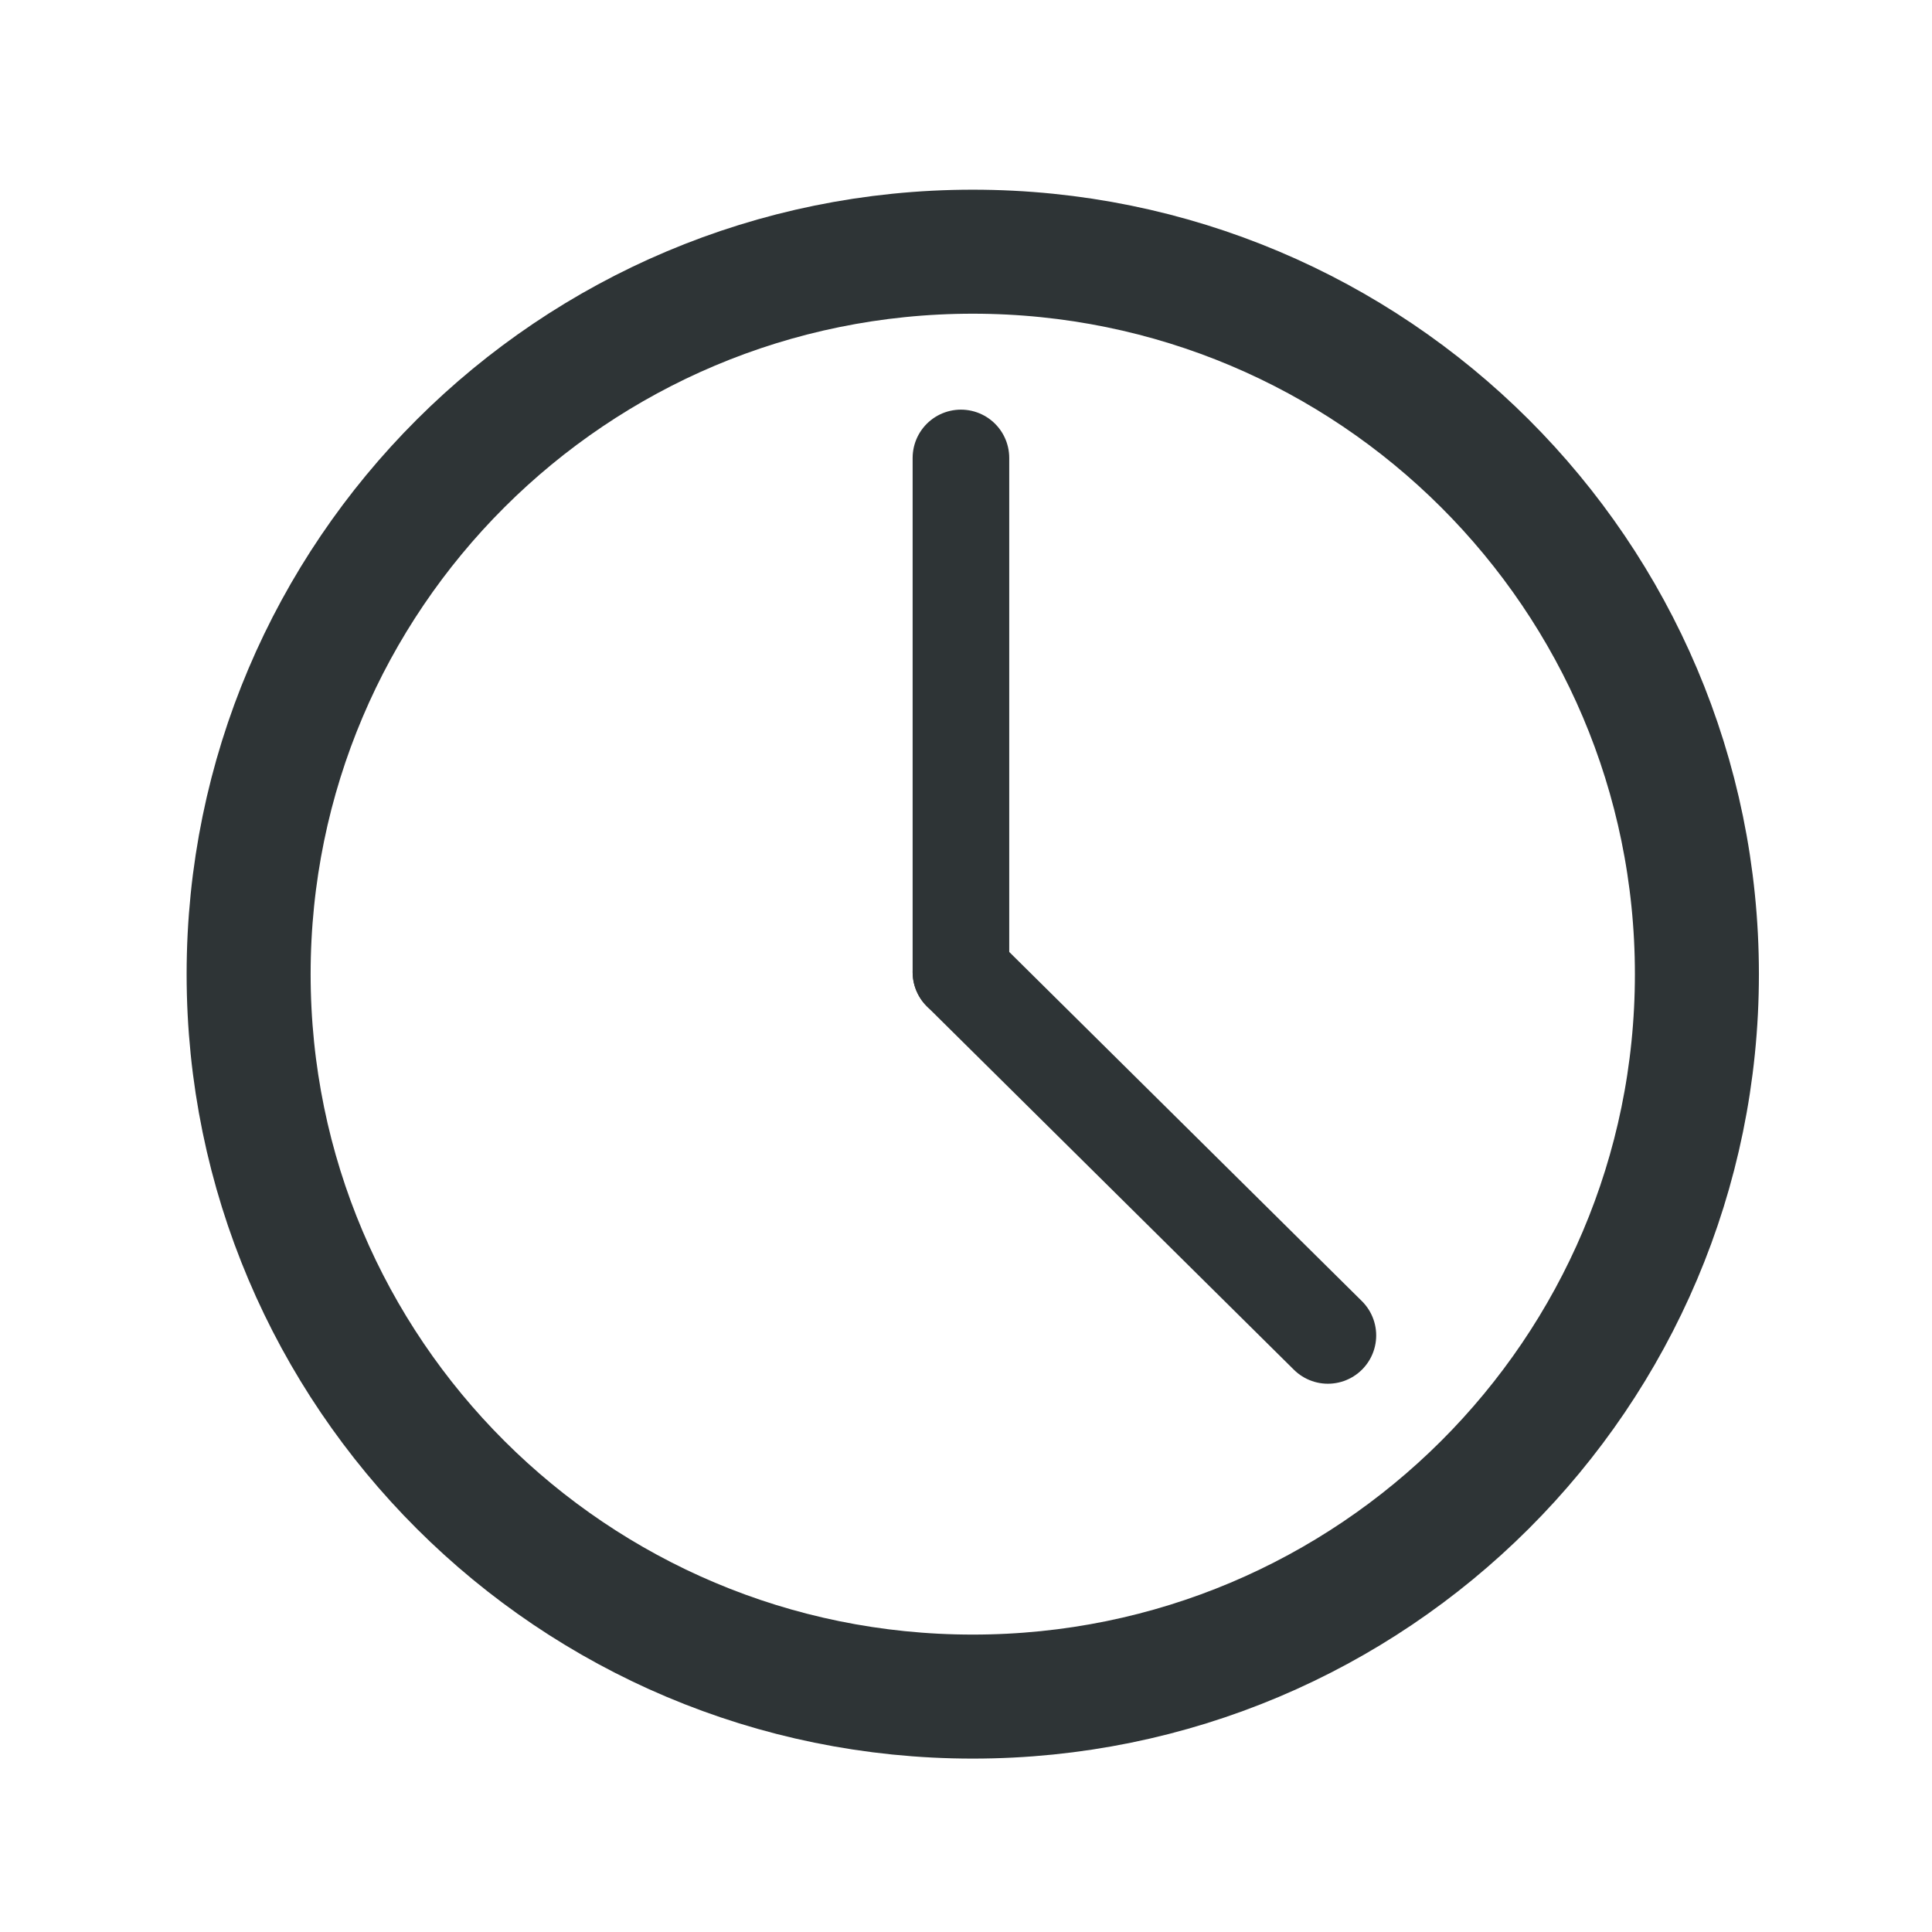
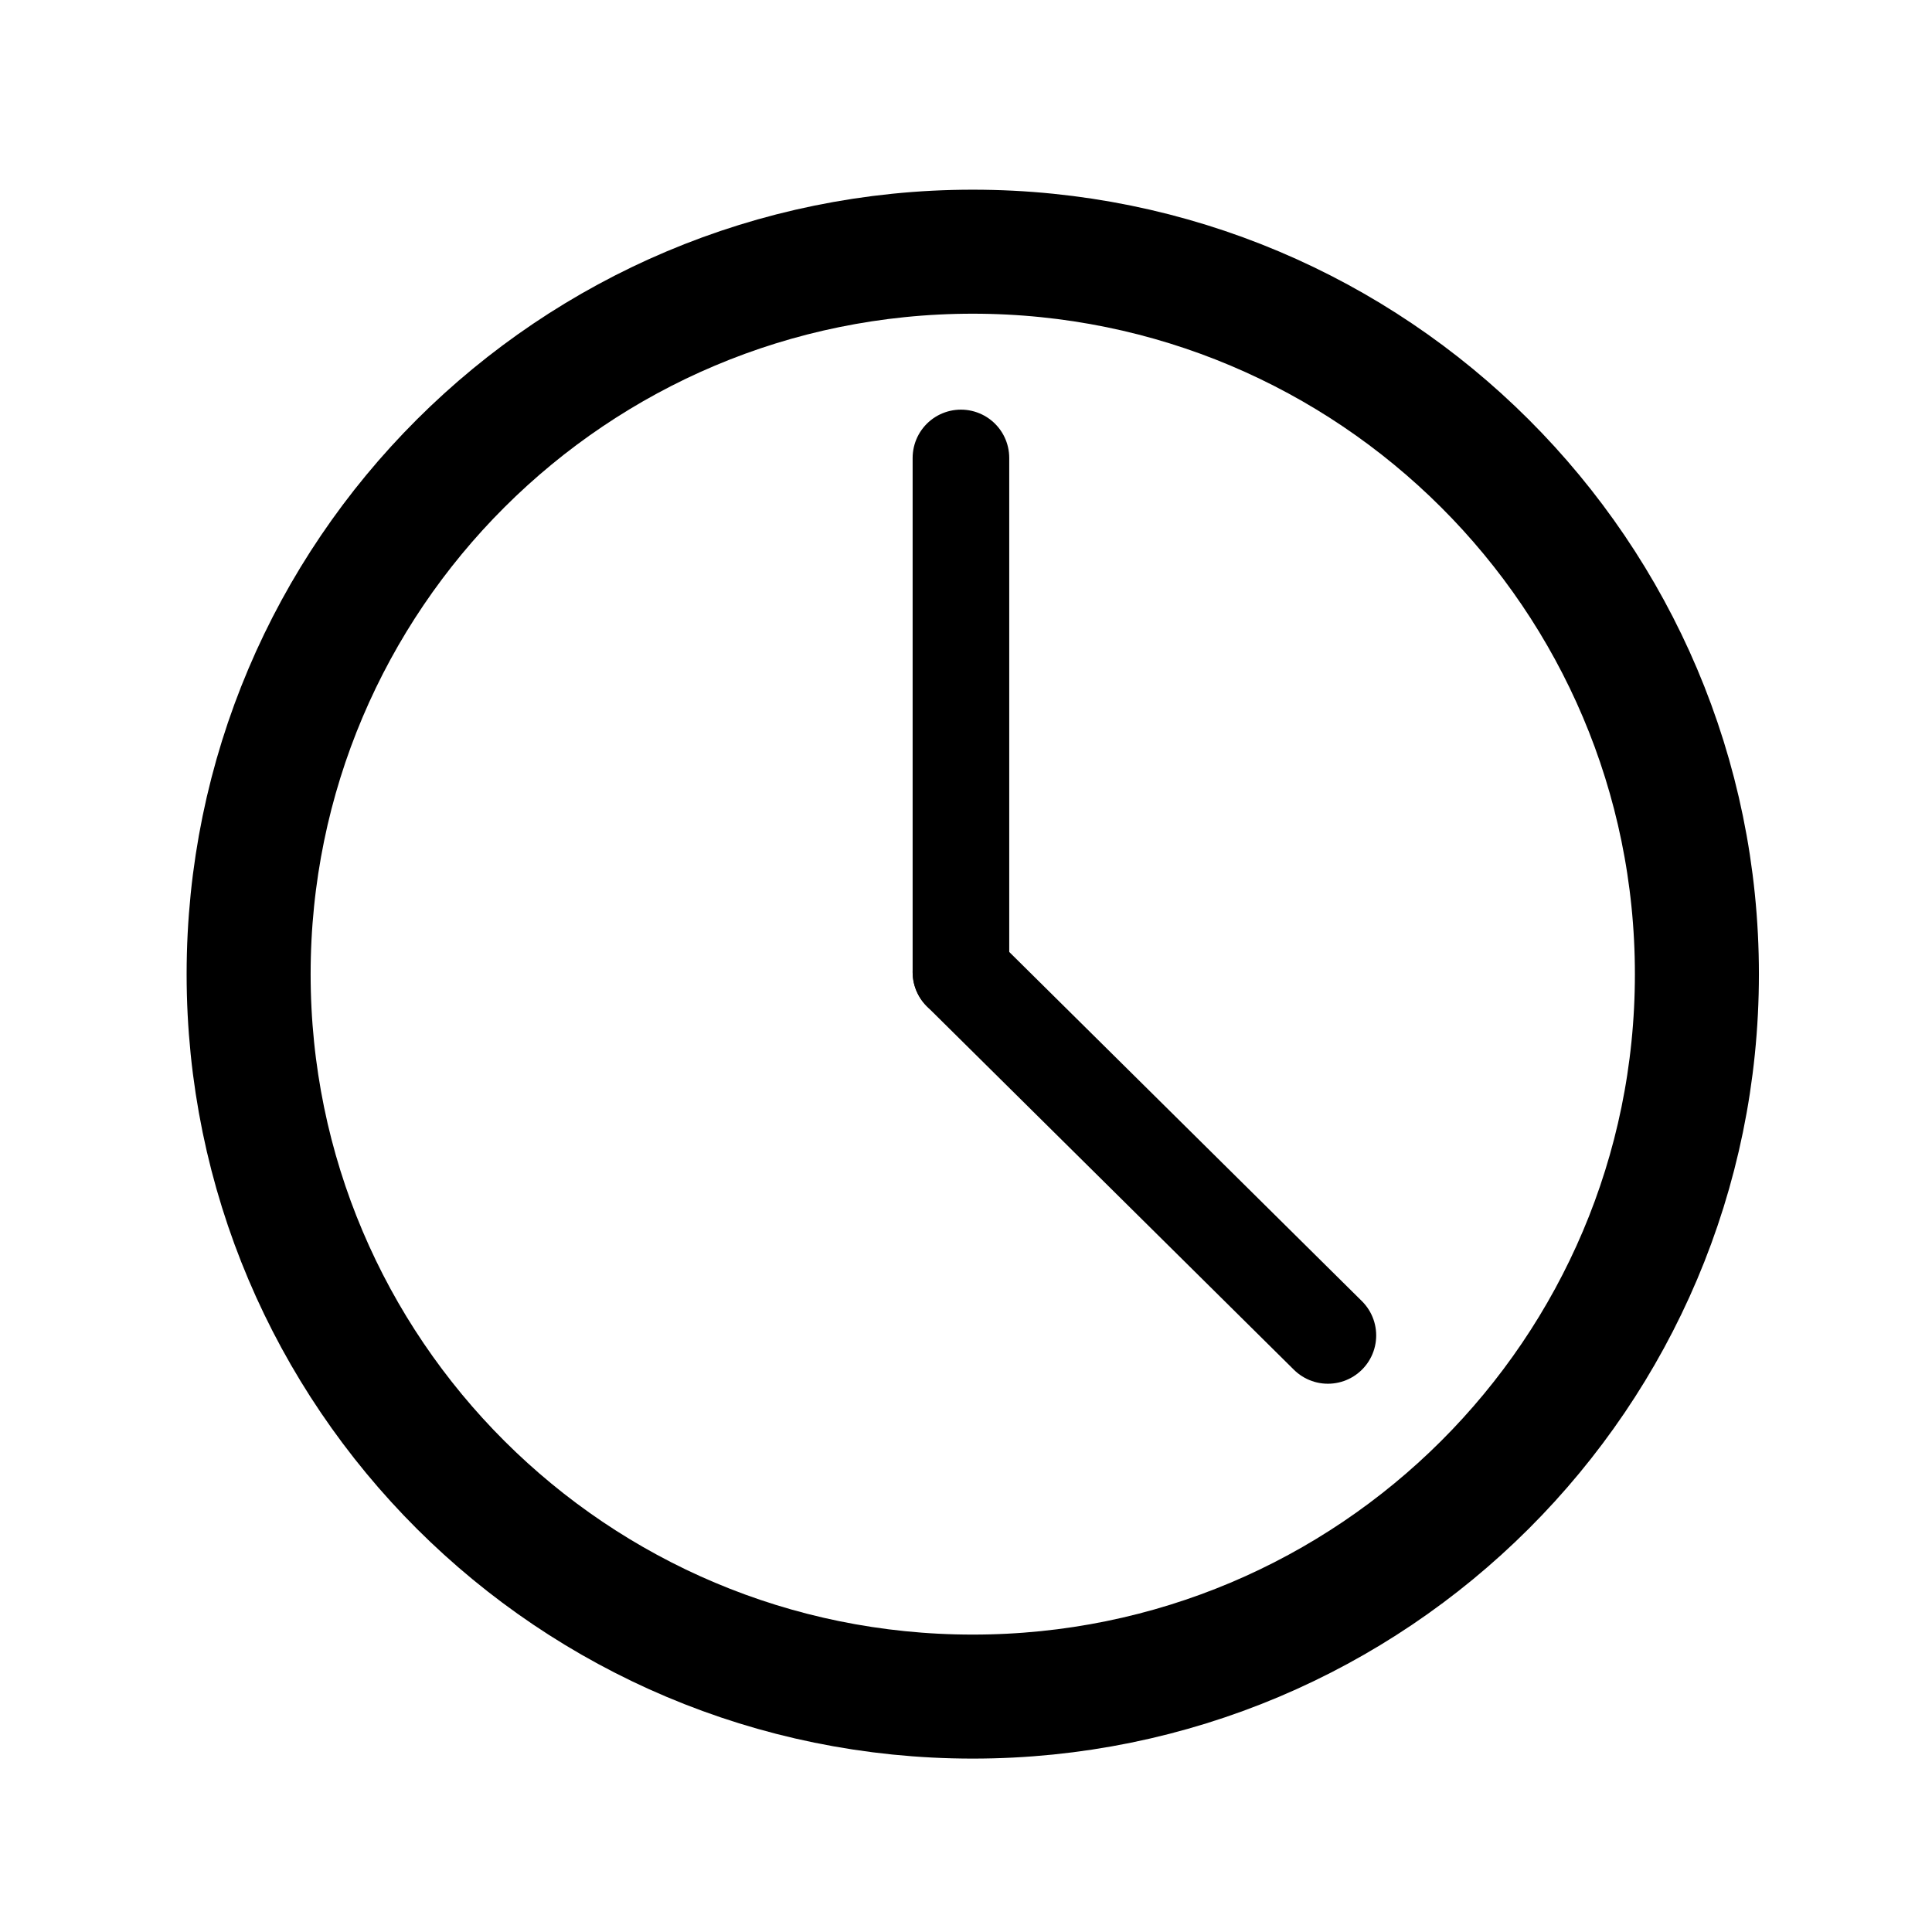
<svg xmlns="http://www.w3.org/2000/svg" height="16px" viewBox="0 0 16 16" width="16px" version="1.1" id="svg1">
  <defs id="defs1" />
-   <g id="layer1" transform="translate(-0.09796738,-0.3265579)">
-     <path d="m 8.154,14.377 c 3.312,0 5.997,-2.679 5.997,-5.983 0,-3.304 -2.685,-5.983 -5.997,-5.983 -3.312,0 -5.997,2.679 -5.997,5.983 0,3.304 2.685,5.983 5.997,5.983 z" stroke="#808080" stroke-width="0.4" stroke-linecap="round" stroke-linejoin="round" id="path1-0" style="display:inline;fill:none;stroke:#2e3436;stroke-width:1.027;stroke-dasharray:none;stroke-opacity:1" />
-     <path d="M 8.056,4.119 V 8.377" stroke="#808080" stroke-width="0.4" stroke-linecap="round" stroke-linejoin="round" id="path2" style="display:inline;stroke:#2e3436;stroke-width:0.8;stroke-dasharray:none;stroke-opacity:1" />
-     <path d="M 11.095,11.386 8.056,8.377" stroke="#808080" stroke-width="0.4" stroke-linecap="round" stroke-linejoin="round" id="path3" style="display:inline;stroke:#2e3436;stroke-width:0.8;stroke-dasharray:none;stroke-opacity:1" />
+   <g id="layer1" transform="translate(-0.09796738,-0.3265579)" style="fill:none;stroke:#000000;stroke-opacity:1">
+     <path d="m 8.154,14.377 c 3.312,0 5.997,-2.679 5.997,-5.983 0,-3.304 -2.685,-5.983 -5.997,-5.983 -3.312,0 -5.997,2.679 -5.997,5.983 0,3.304 2.685,5.983 5.997,5.983 z" stroke="#808080" stroke-width="0.4" stroke-linecap="round" stroke-linejoin="round" id="path1-0" style="display:inline;fill:none;stroke:#000000;stroke-width:1.027;stroke-dasharray:none;stroke-opacity:1" />
+     <path d="M 8.056,4.119 V 8.377" stroke="#808080" stroke-width="0.4" stroke-linecap="round" stroke-linejoin="round" id="path2" style="display:inline;stroke:#000000;stroke-width:0.8;stroke-dasharray:none;stroke-opacity:1;fill:none" />
+     <path d="M 11.095,11.386 8.056,8.377" stroke="#808080" stroke-width="0.4" stroke-linecap="round" stroke-linejoin="round" id="path3" style="display:inline;stroke:#000000;stroke-width:0.8;stroke-dasharray:none;stroke-opacity:1;fill:none" />
  </g>
</svg>
